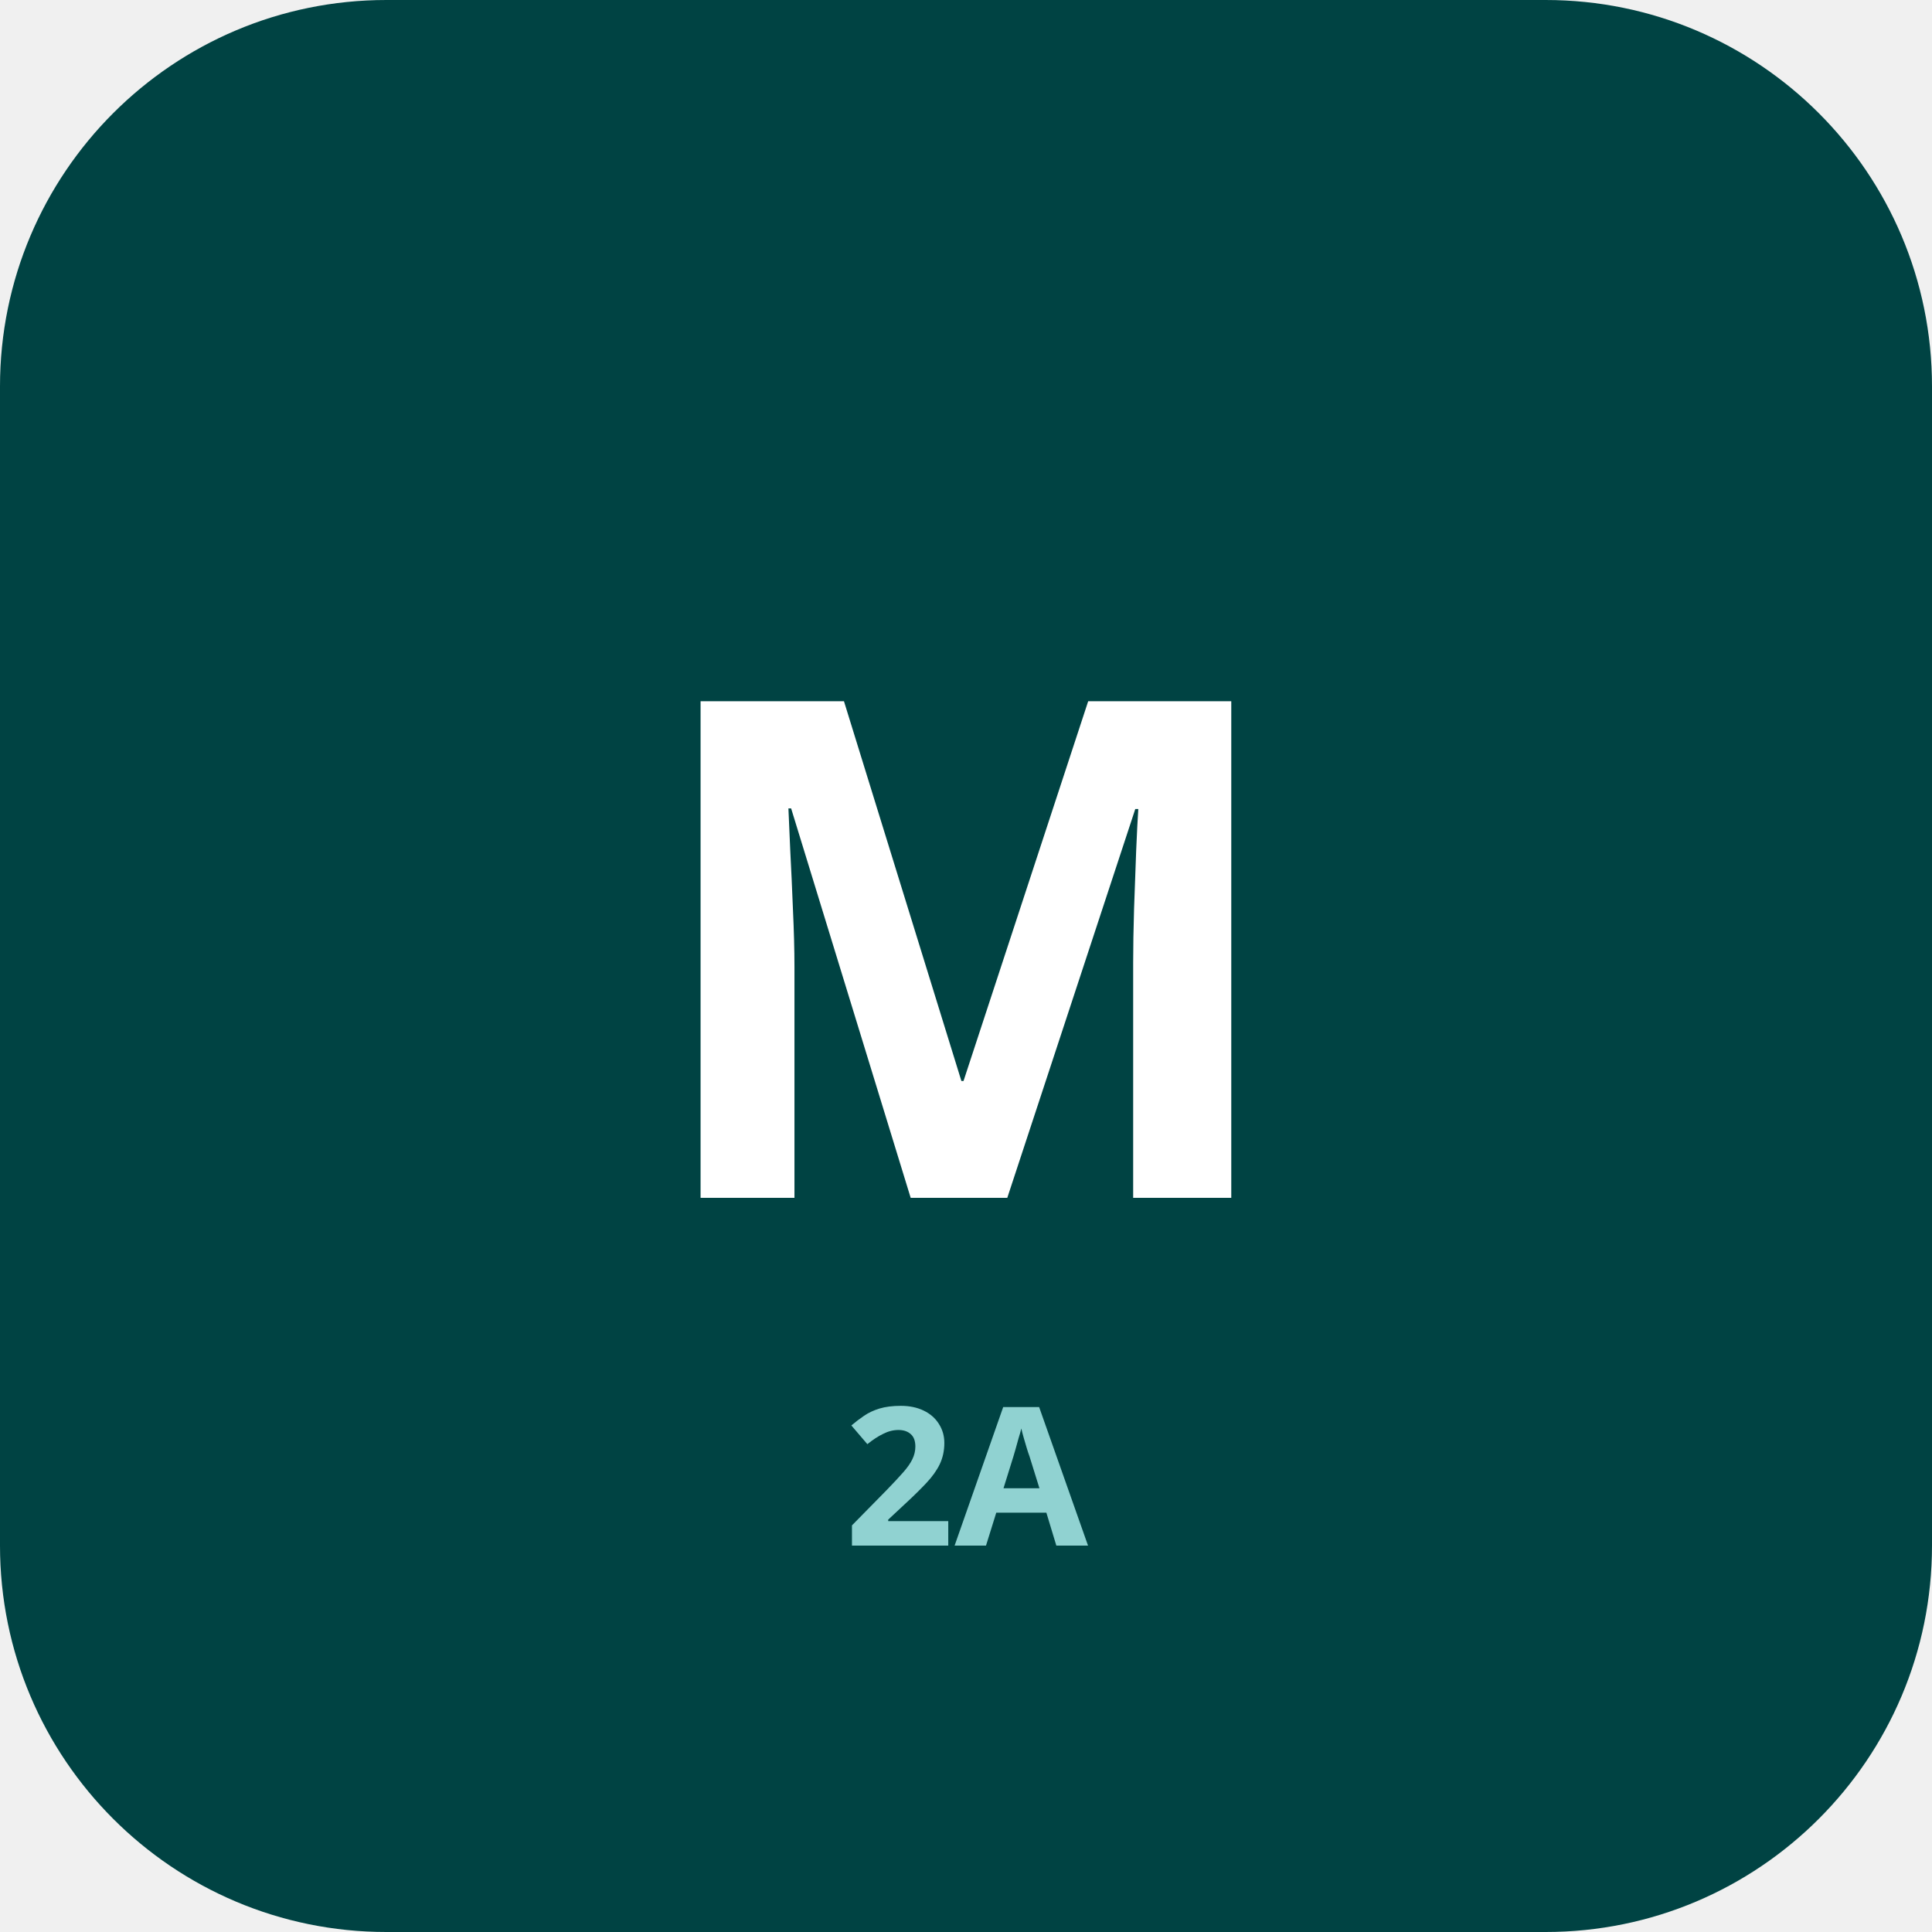
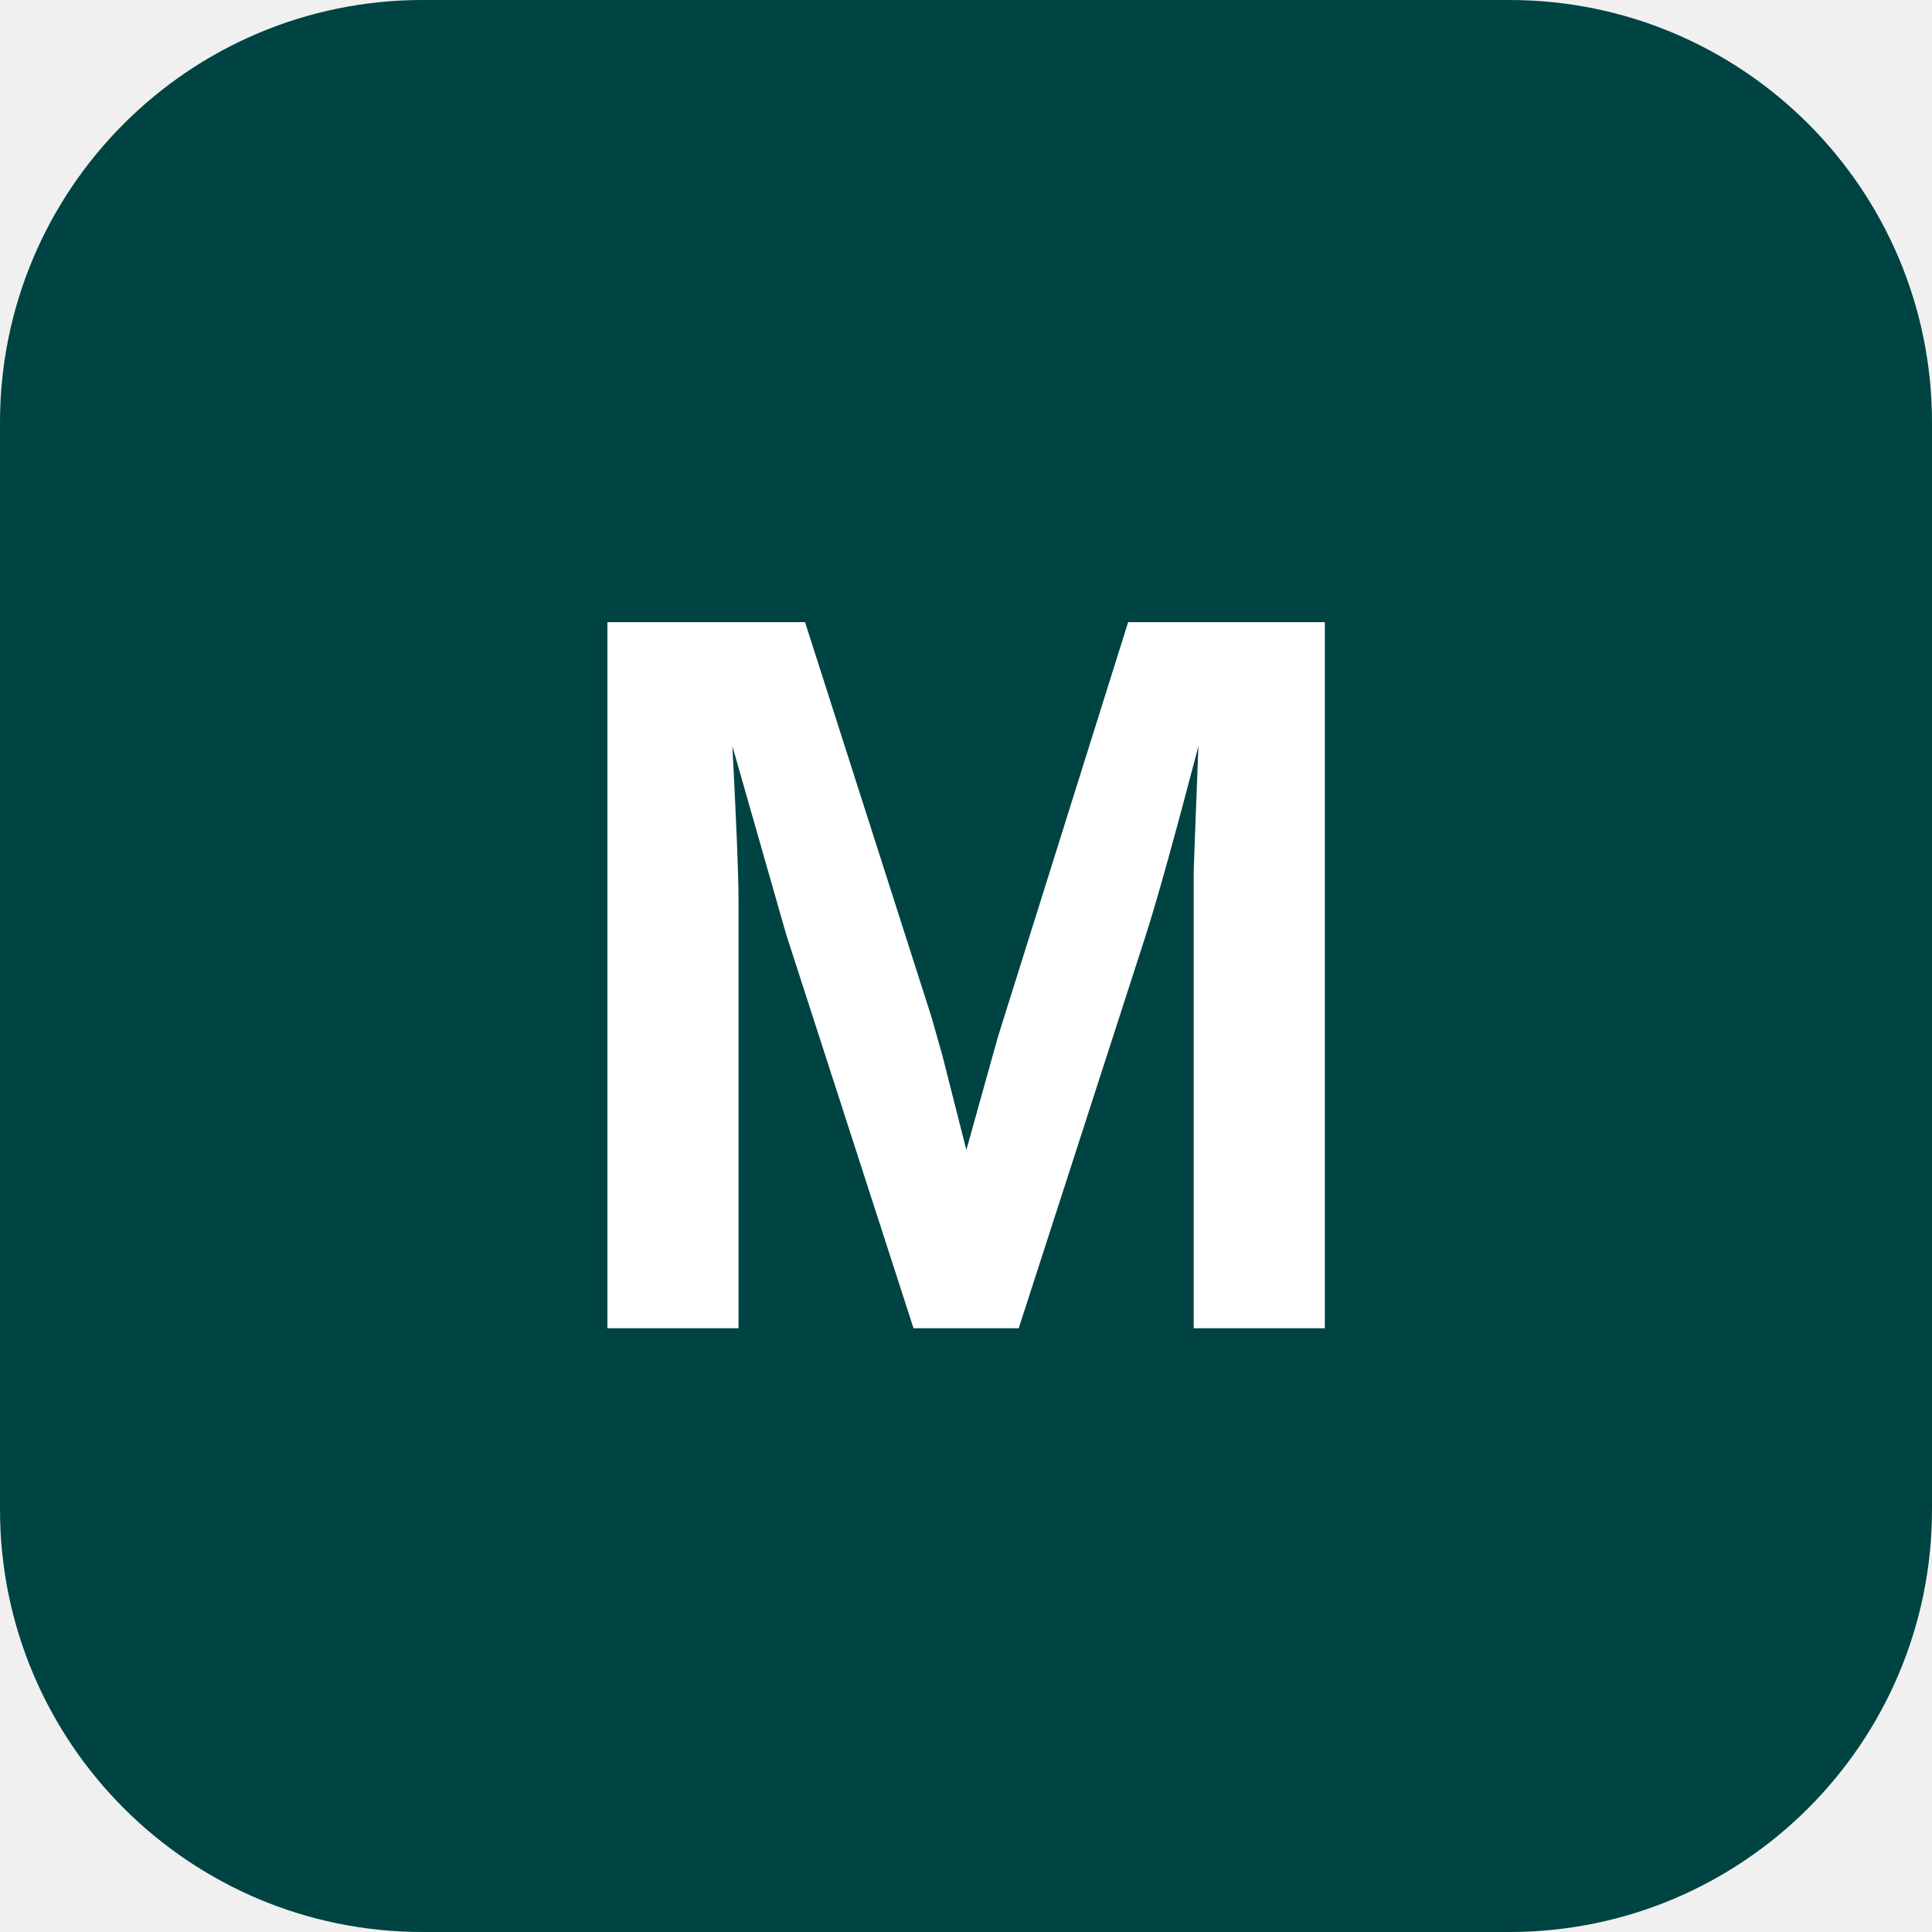
- <svg xmlns="http://www.w3.org/2000/svg" viewBox="0 0 100 100">
-   <rect width="100" height="100" rx="20" fill="#004343" />
-   <text x="50" y="62" fill="#ffffff" font-family="system-ui" font-size="36" font-weight="800" text-anchor="middle">M</text>
-   <text x="50" y="80" fill="#90d2d1" font-family="system-ui" font-size="10" font-weight="700" text-anchor="middle">2A</text>
+ <svg xmlns="http://www.w3.org/2000/svg" viewBox="0 0 64 64">
+   <rect width="64" height="64" rx="14" fill="#004343" />
+   <text x="32" y="44" font-family="Plus Jakarta Sans, Arial, sans-serif" font-size="34" font-weight="800" fill="#ffffff" text-anchor="middle">M</text>
</svg>
